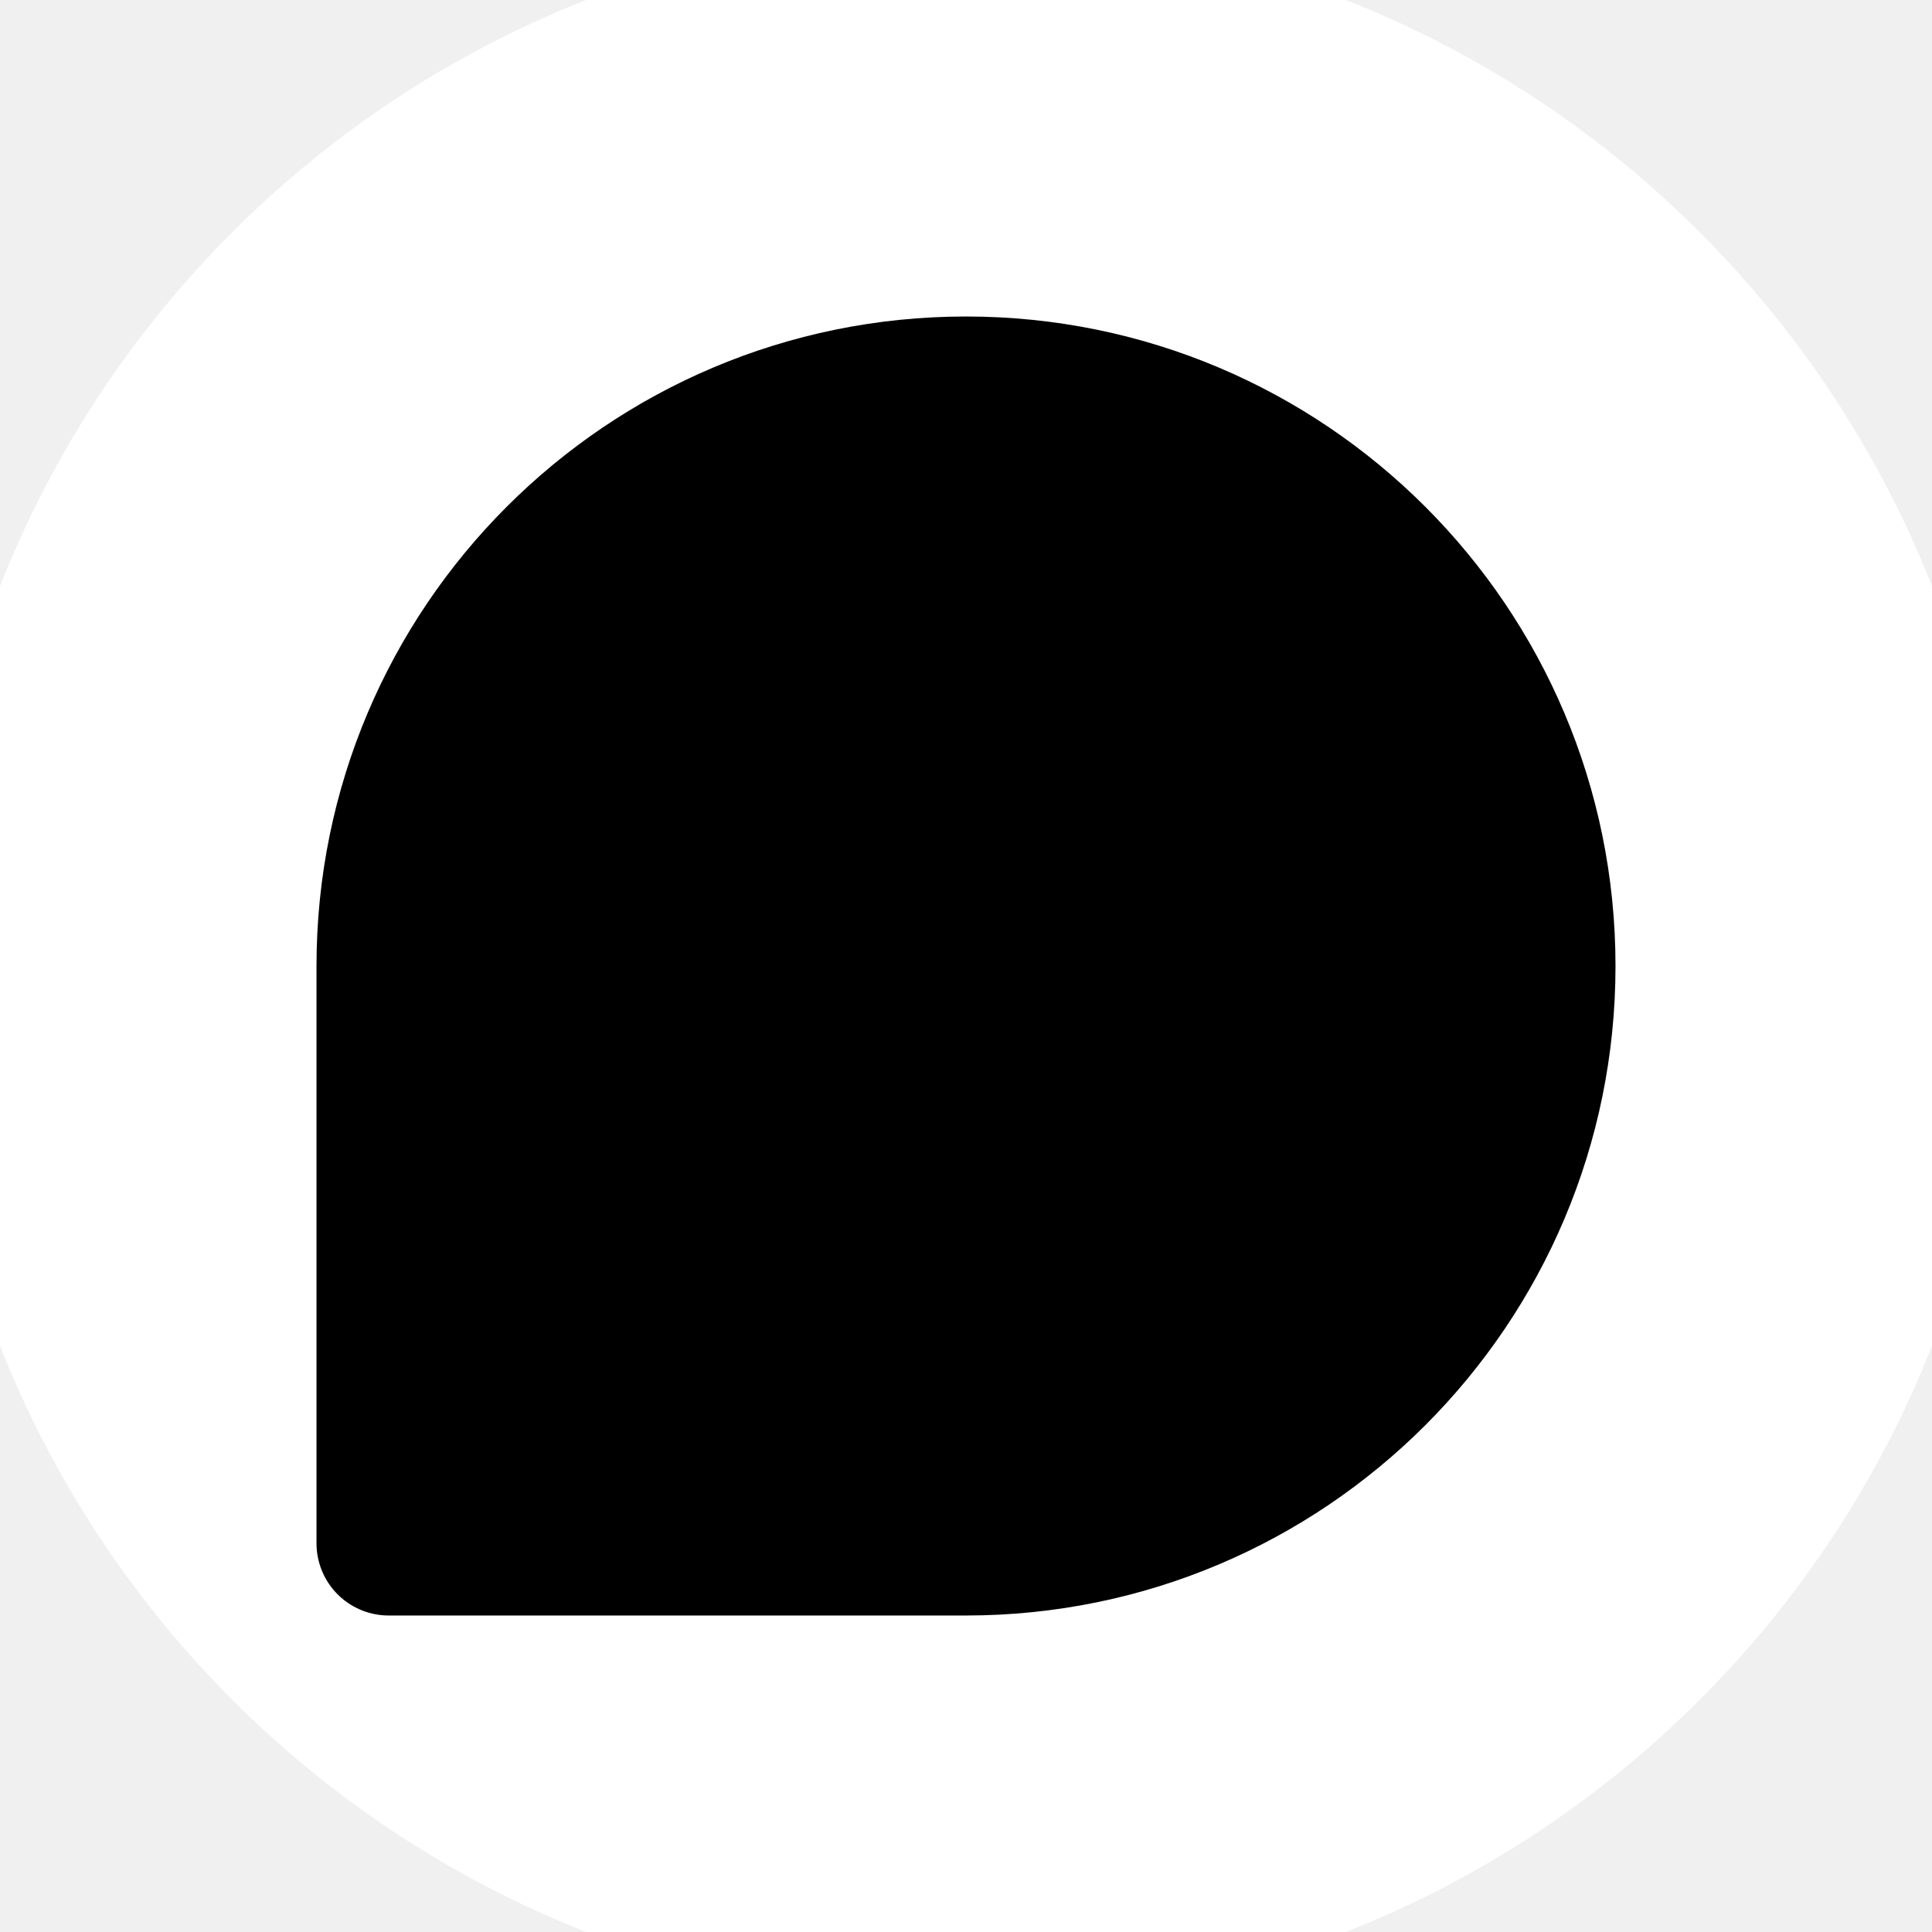
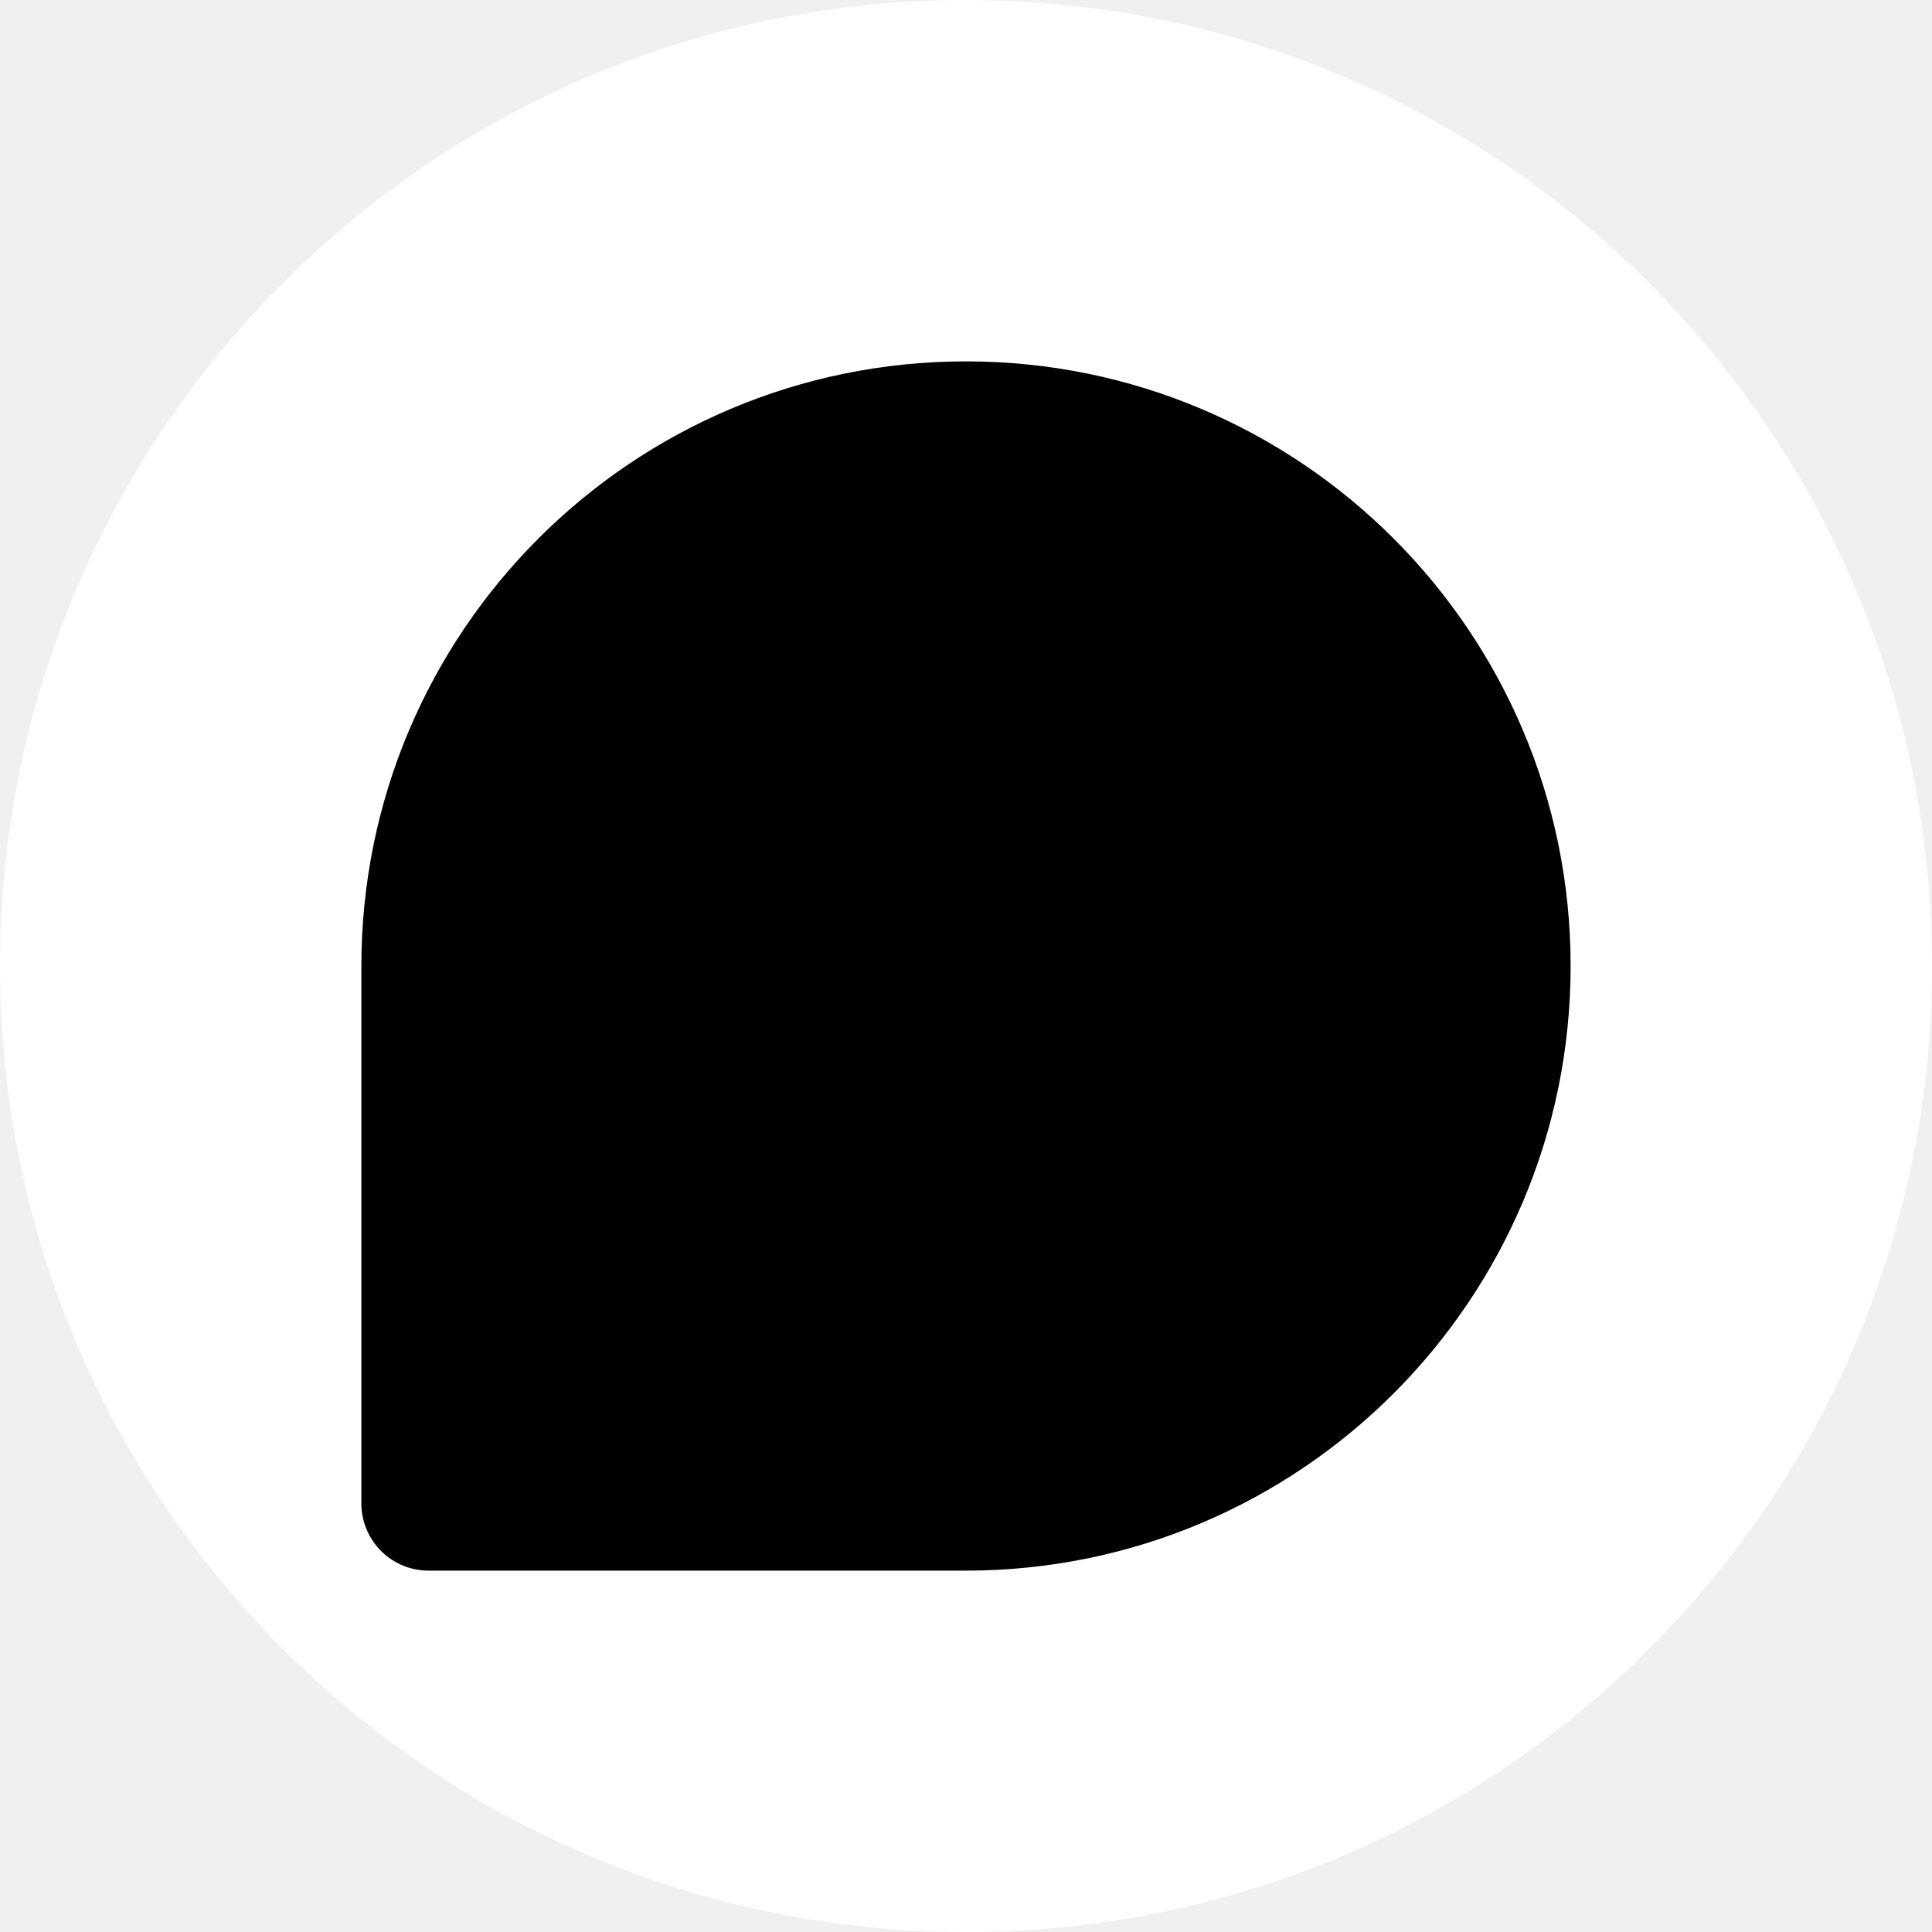
- <svg xmlns="http://www.w3.org/2000/svg" width="1024" height="1024" viewBox="0 0 1024 1024">
-   <circle cx="512" cy="512" r="550" fill="#FFFFFF" />
-   <g transform="translate(512 512) scale(5.1) translate(-165 -165)">
+ <svg xmlns="http://www.w3.org/2000/svg" width="1100" height="1100" viewBox="0 0 1100 1100">
+   <circle cx="550" cy="550" r="550" fill="#FFFFFF" />
+   <g transform="translate(550 550) scale(5.1) translate(-165 -165)">
    <path style="stroke-width: 15px; stroke-linecap: round; stroke-linejoin: round; stroke: rgb(0, 0, 0); fill: rgb(0, 0, 0);" d="M165,225 A60,60 0 0,0 225,165 A60,60 0 0,0 165,105 A60,60 0 0,0 105,165 L105,165 L105,225 L165,225 " />
  </g>
</svg>
